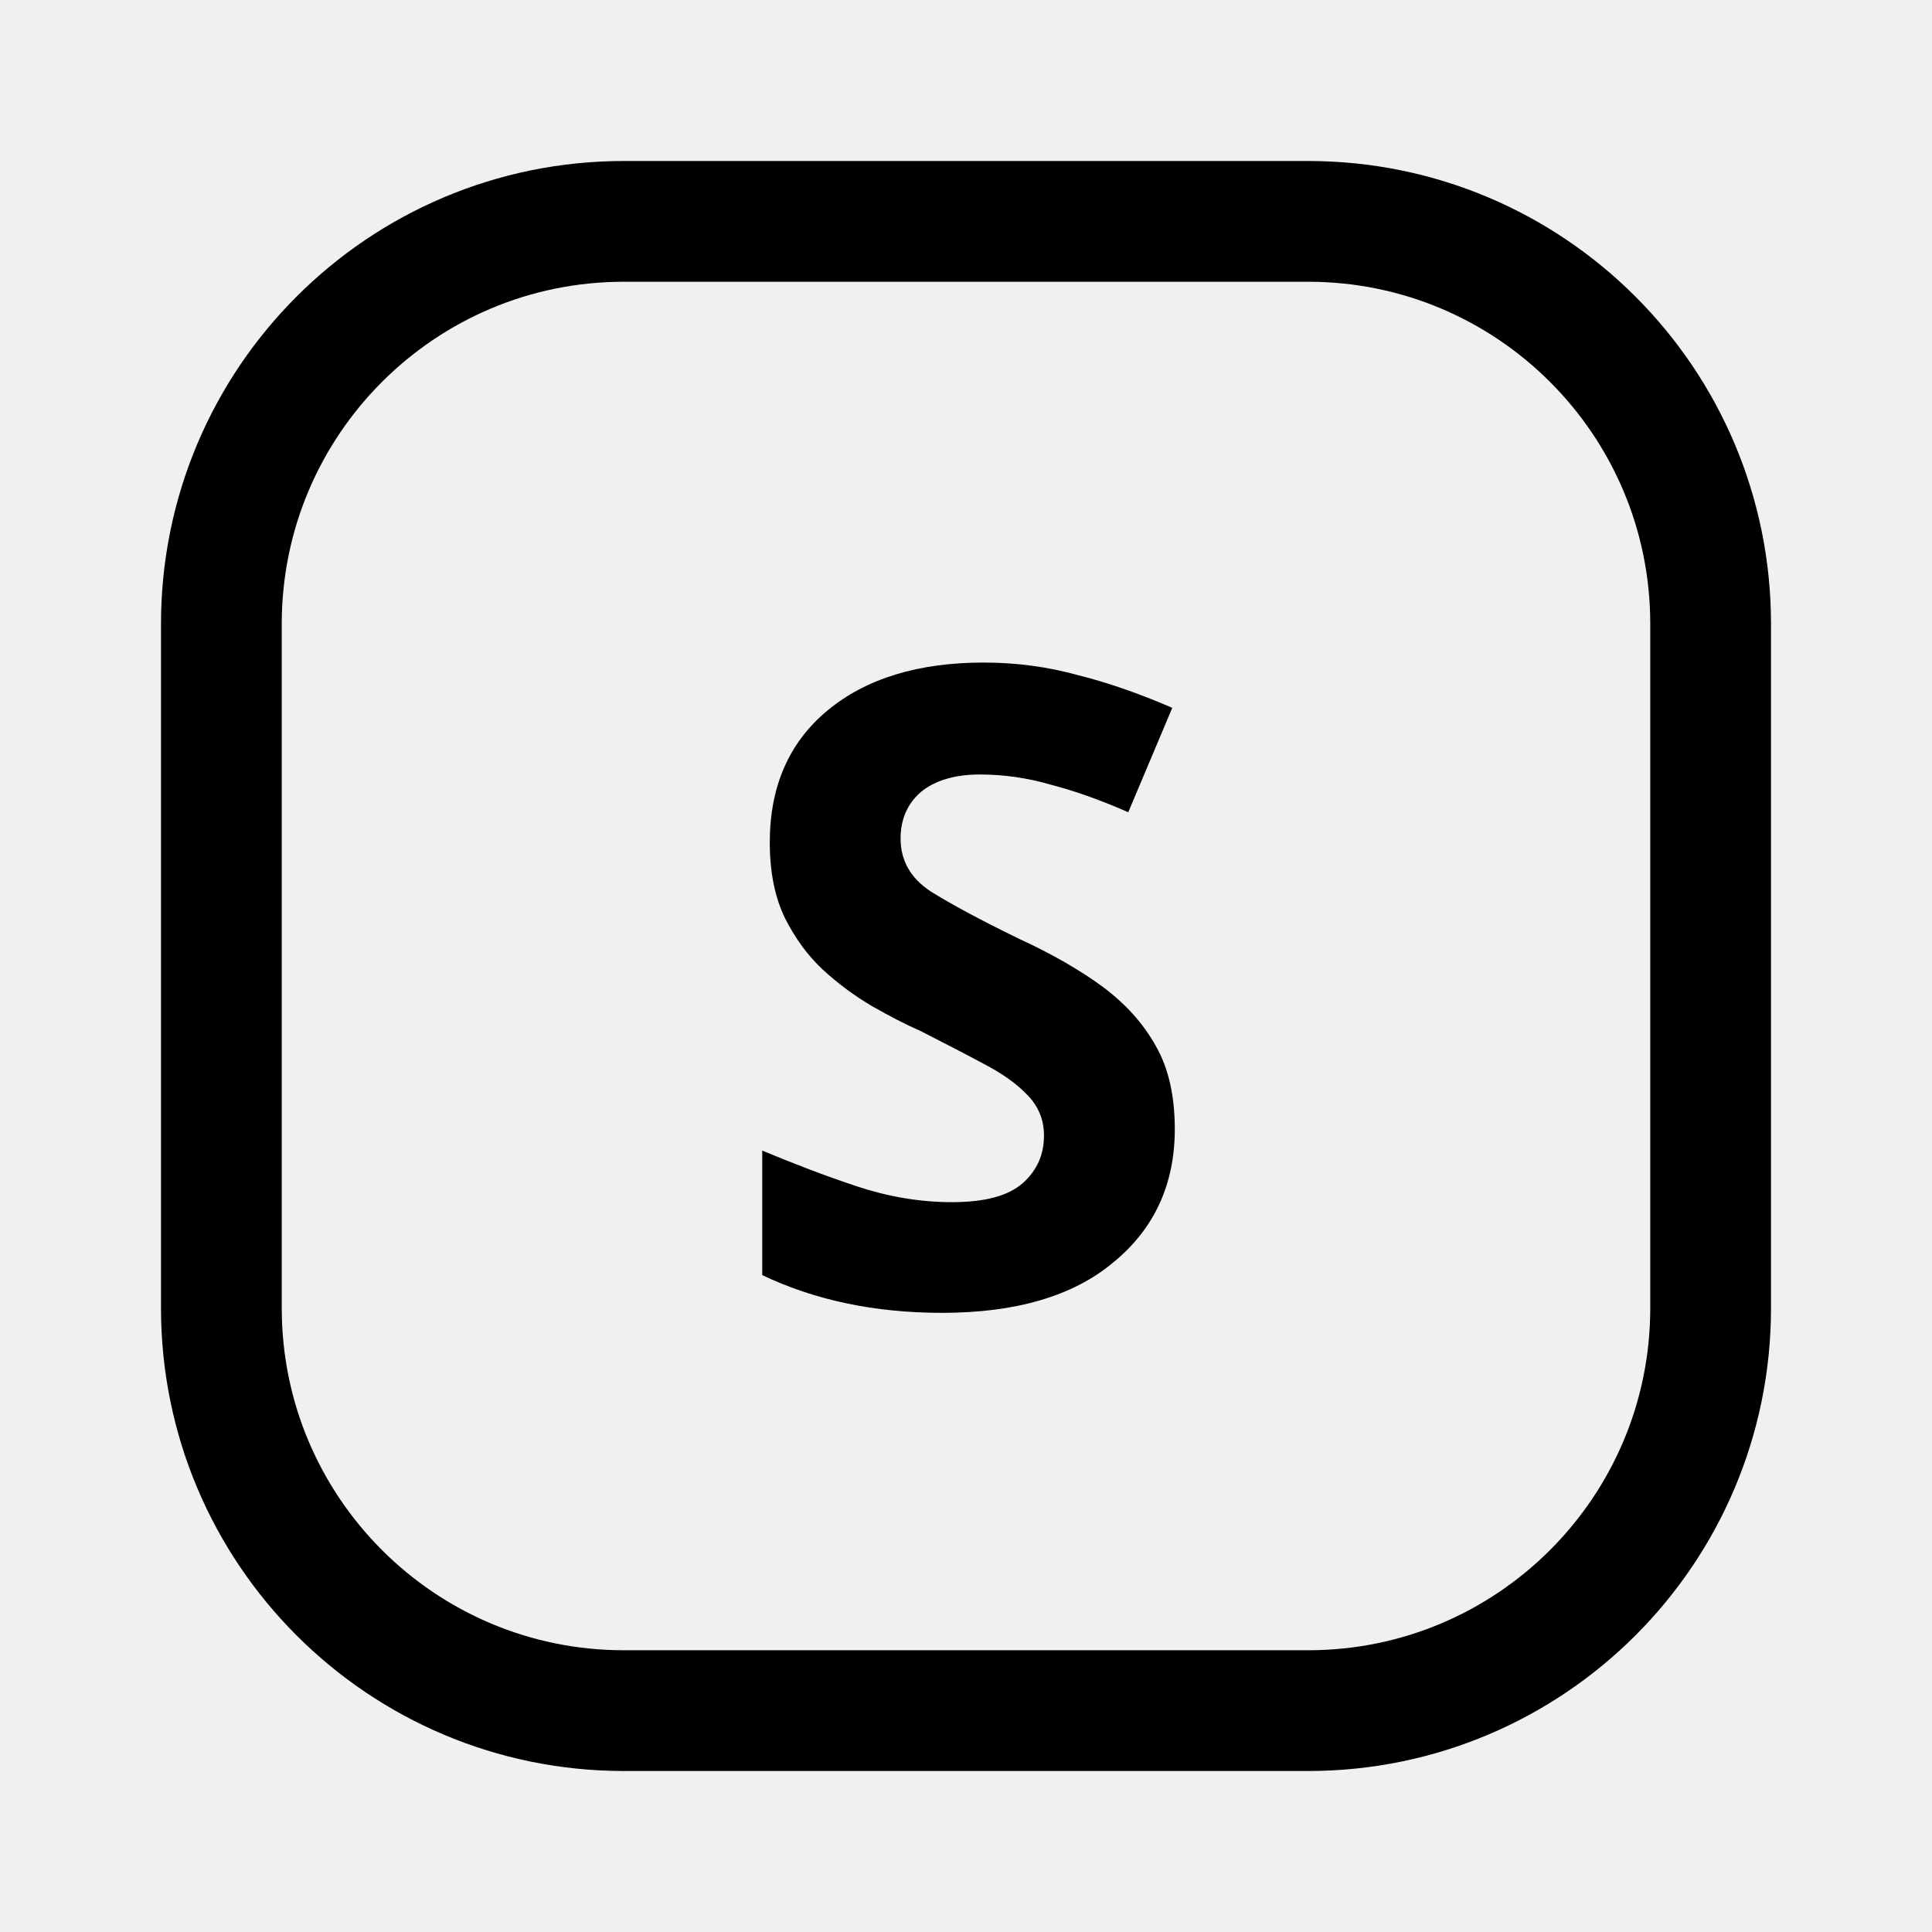
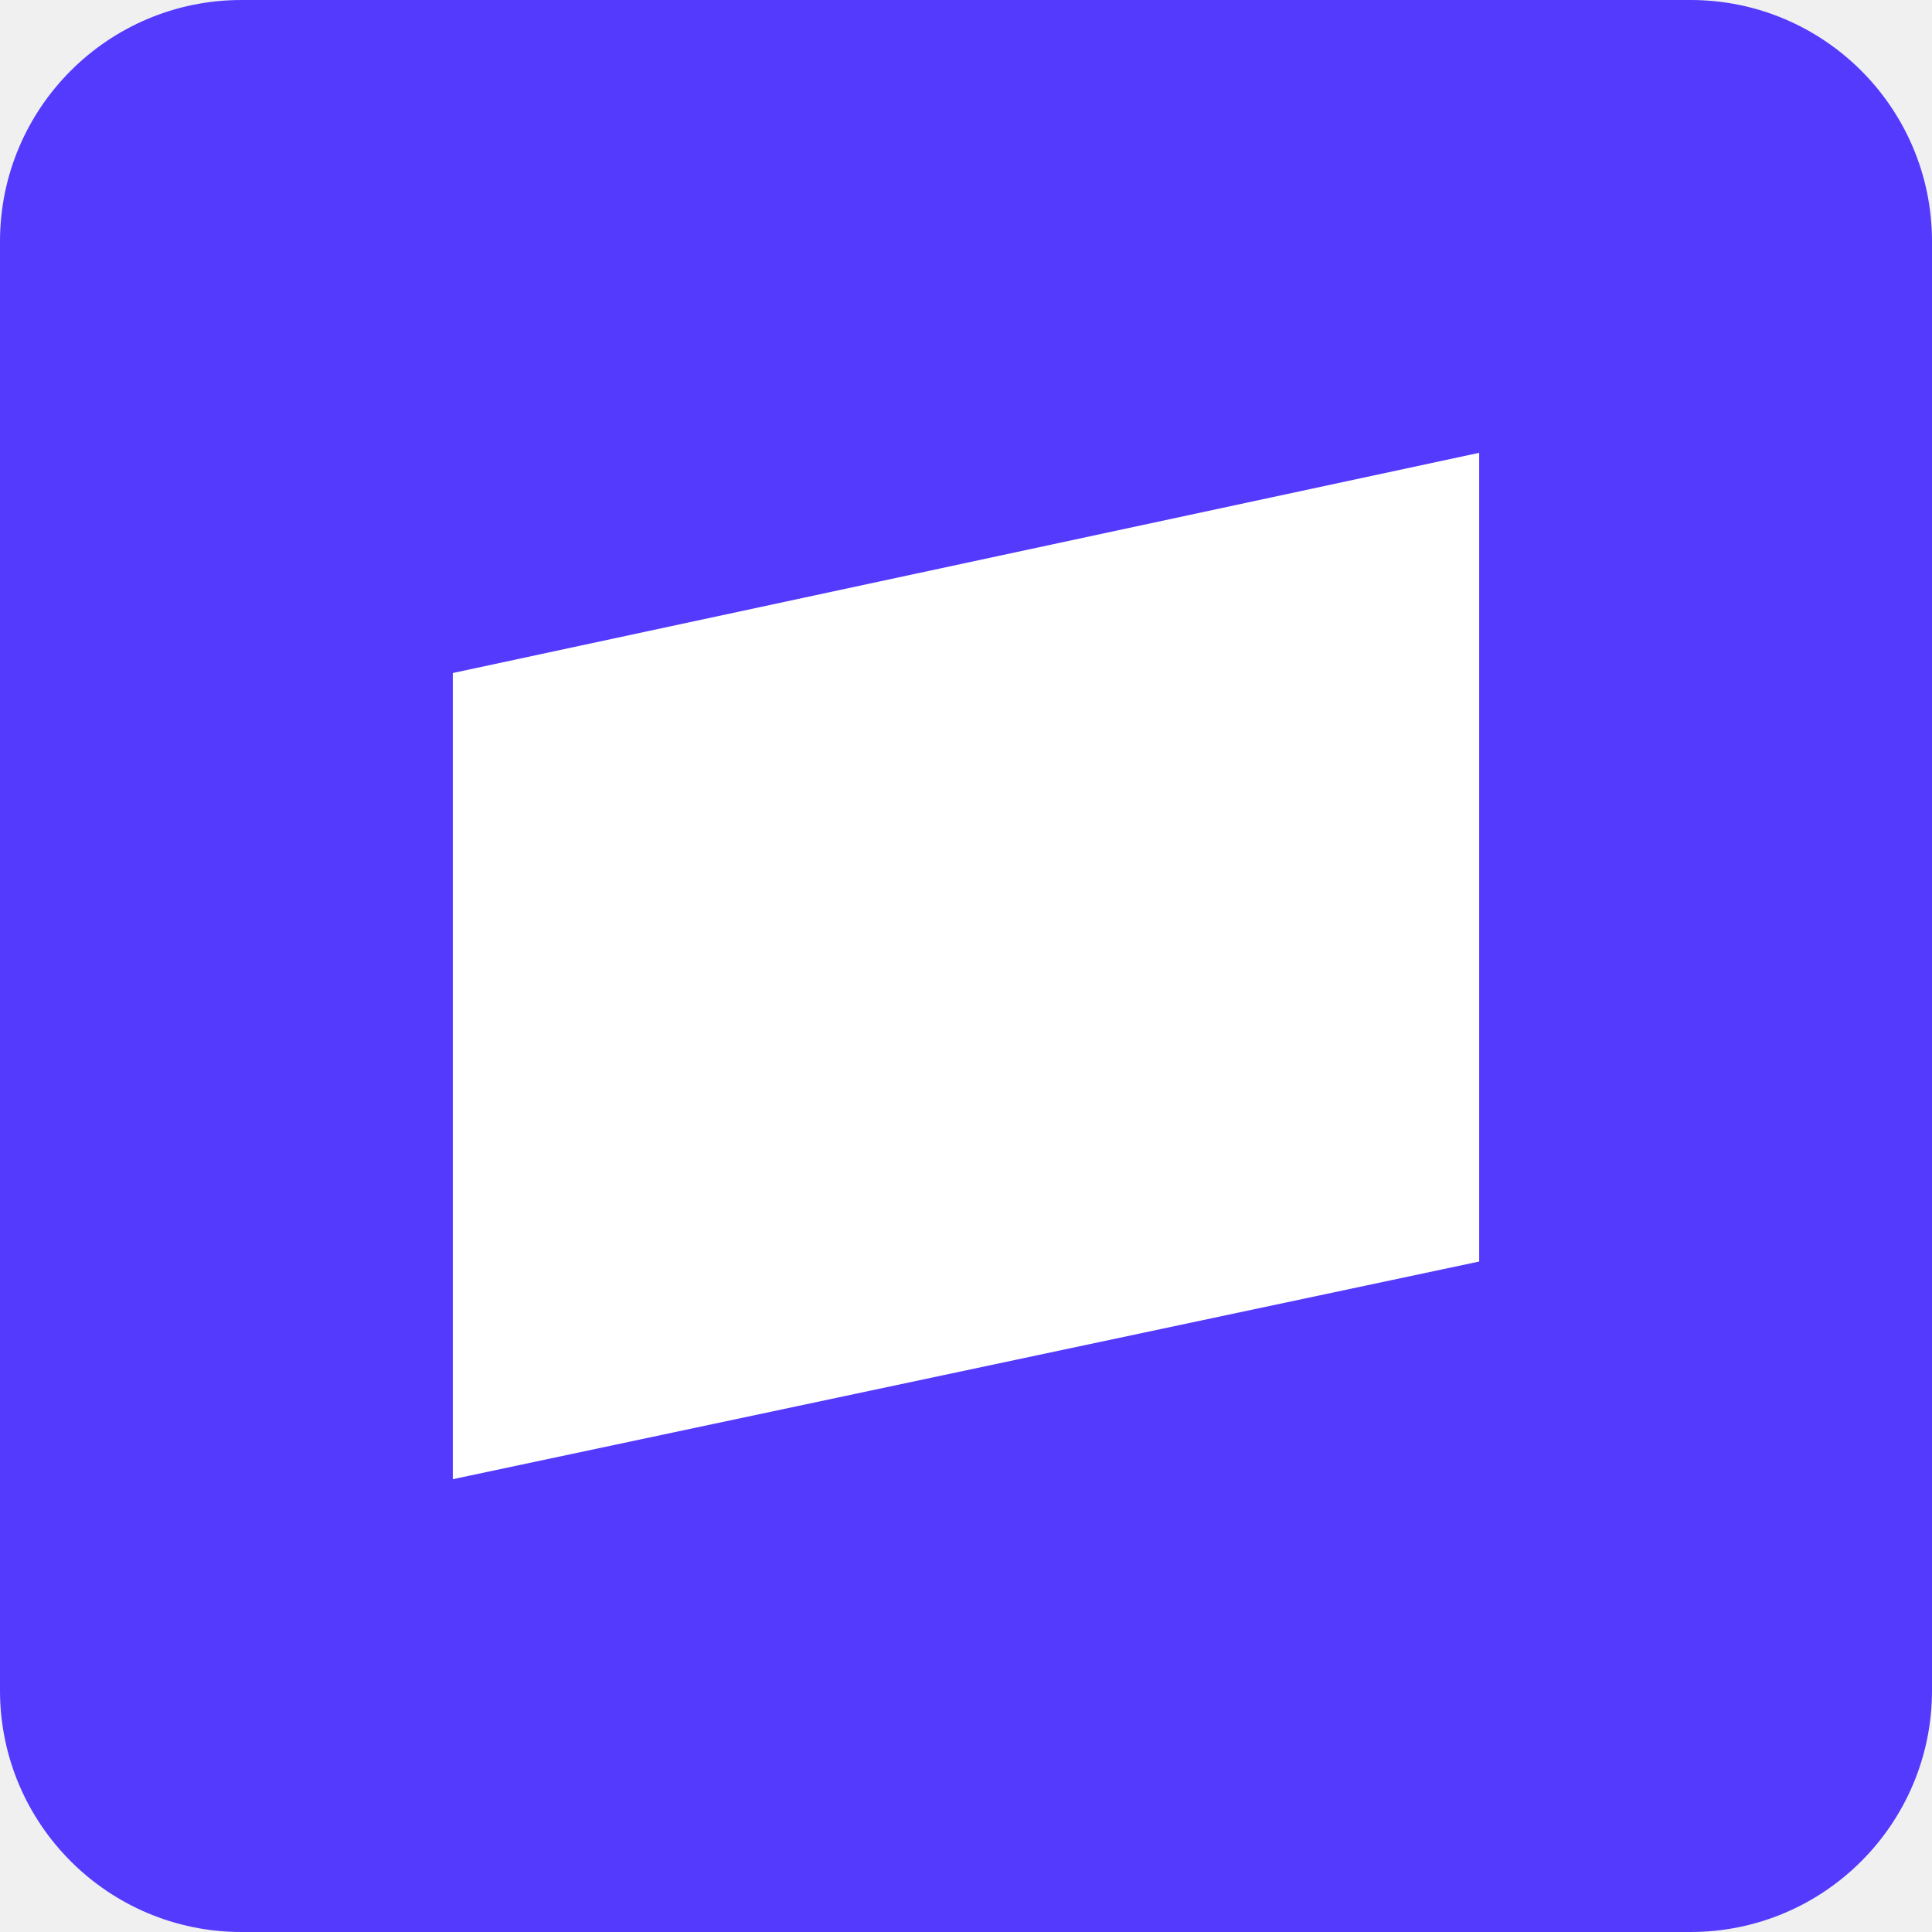
- <svg xmlns="http://www.w3.org/2000/svg" viewBox="0 0 24 24" aria-hidden="true">
-   <rect x="2.75" y="2.75" width="18.5" height="18.5" rx="5" fill="none" stroke="currentColor" stroke-width="1.5" />
-   <text x="12" y="16.2" text-anchor="middle" font-family="Manrope, system-ui, sans-serif" font-size="11" font-weight="700" fill="currentColor">S</text>
+ <svg xmlns="http://www.w3.org/2000/svg" width="512" height="512" viewBox="0 0 512 512" fill="none">
+   <g clip-path="url(#clip0_159_20)">
+     <rect width="512" height="512" fill="#533AFD" />
+     <path fill-rule="evenodd" clip-rule="evenodd" d="M120 392L392 334.317V120L120 178.357V392Z" fill="white" />
+   </g>
+   <defs>
+     <clipPath id="clip0_159_20">
+       <rect width="512" height="512" rx="64" fill="white" />
+     </clipPath>
+   </defs>
</svg>
